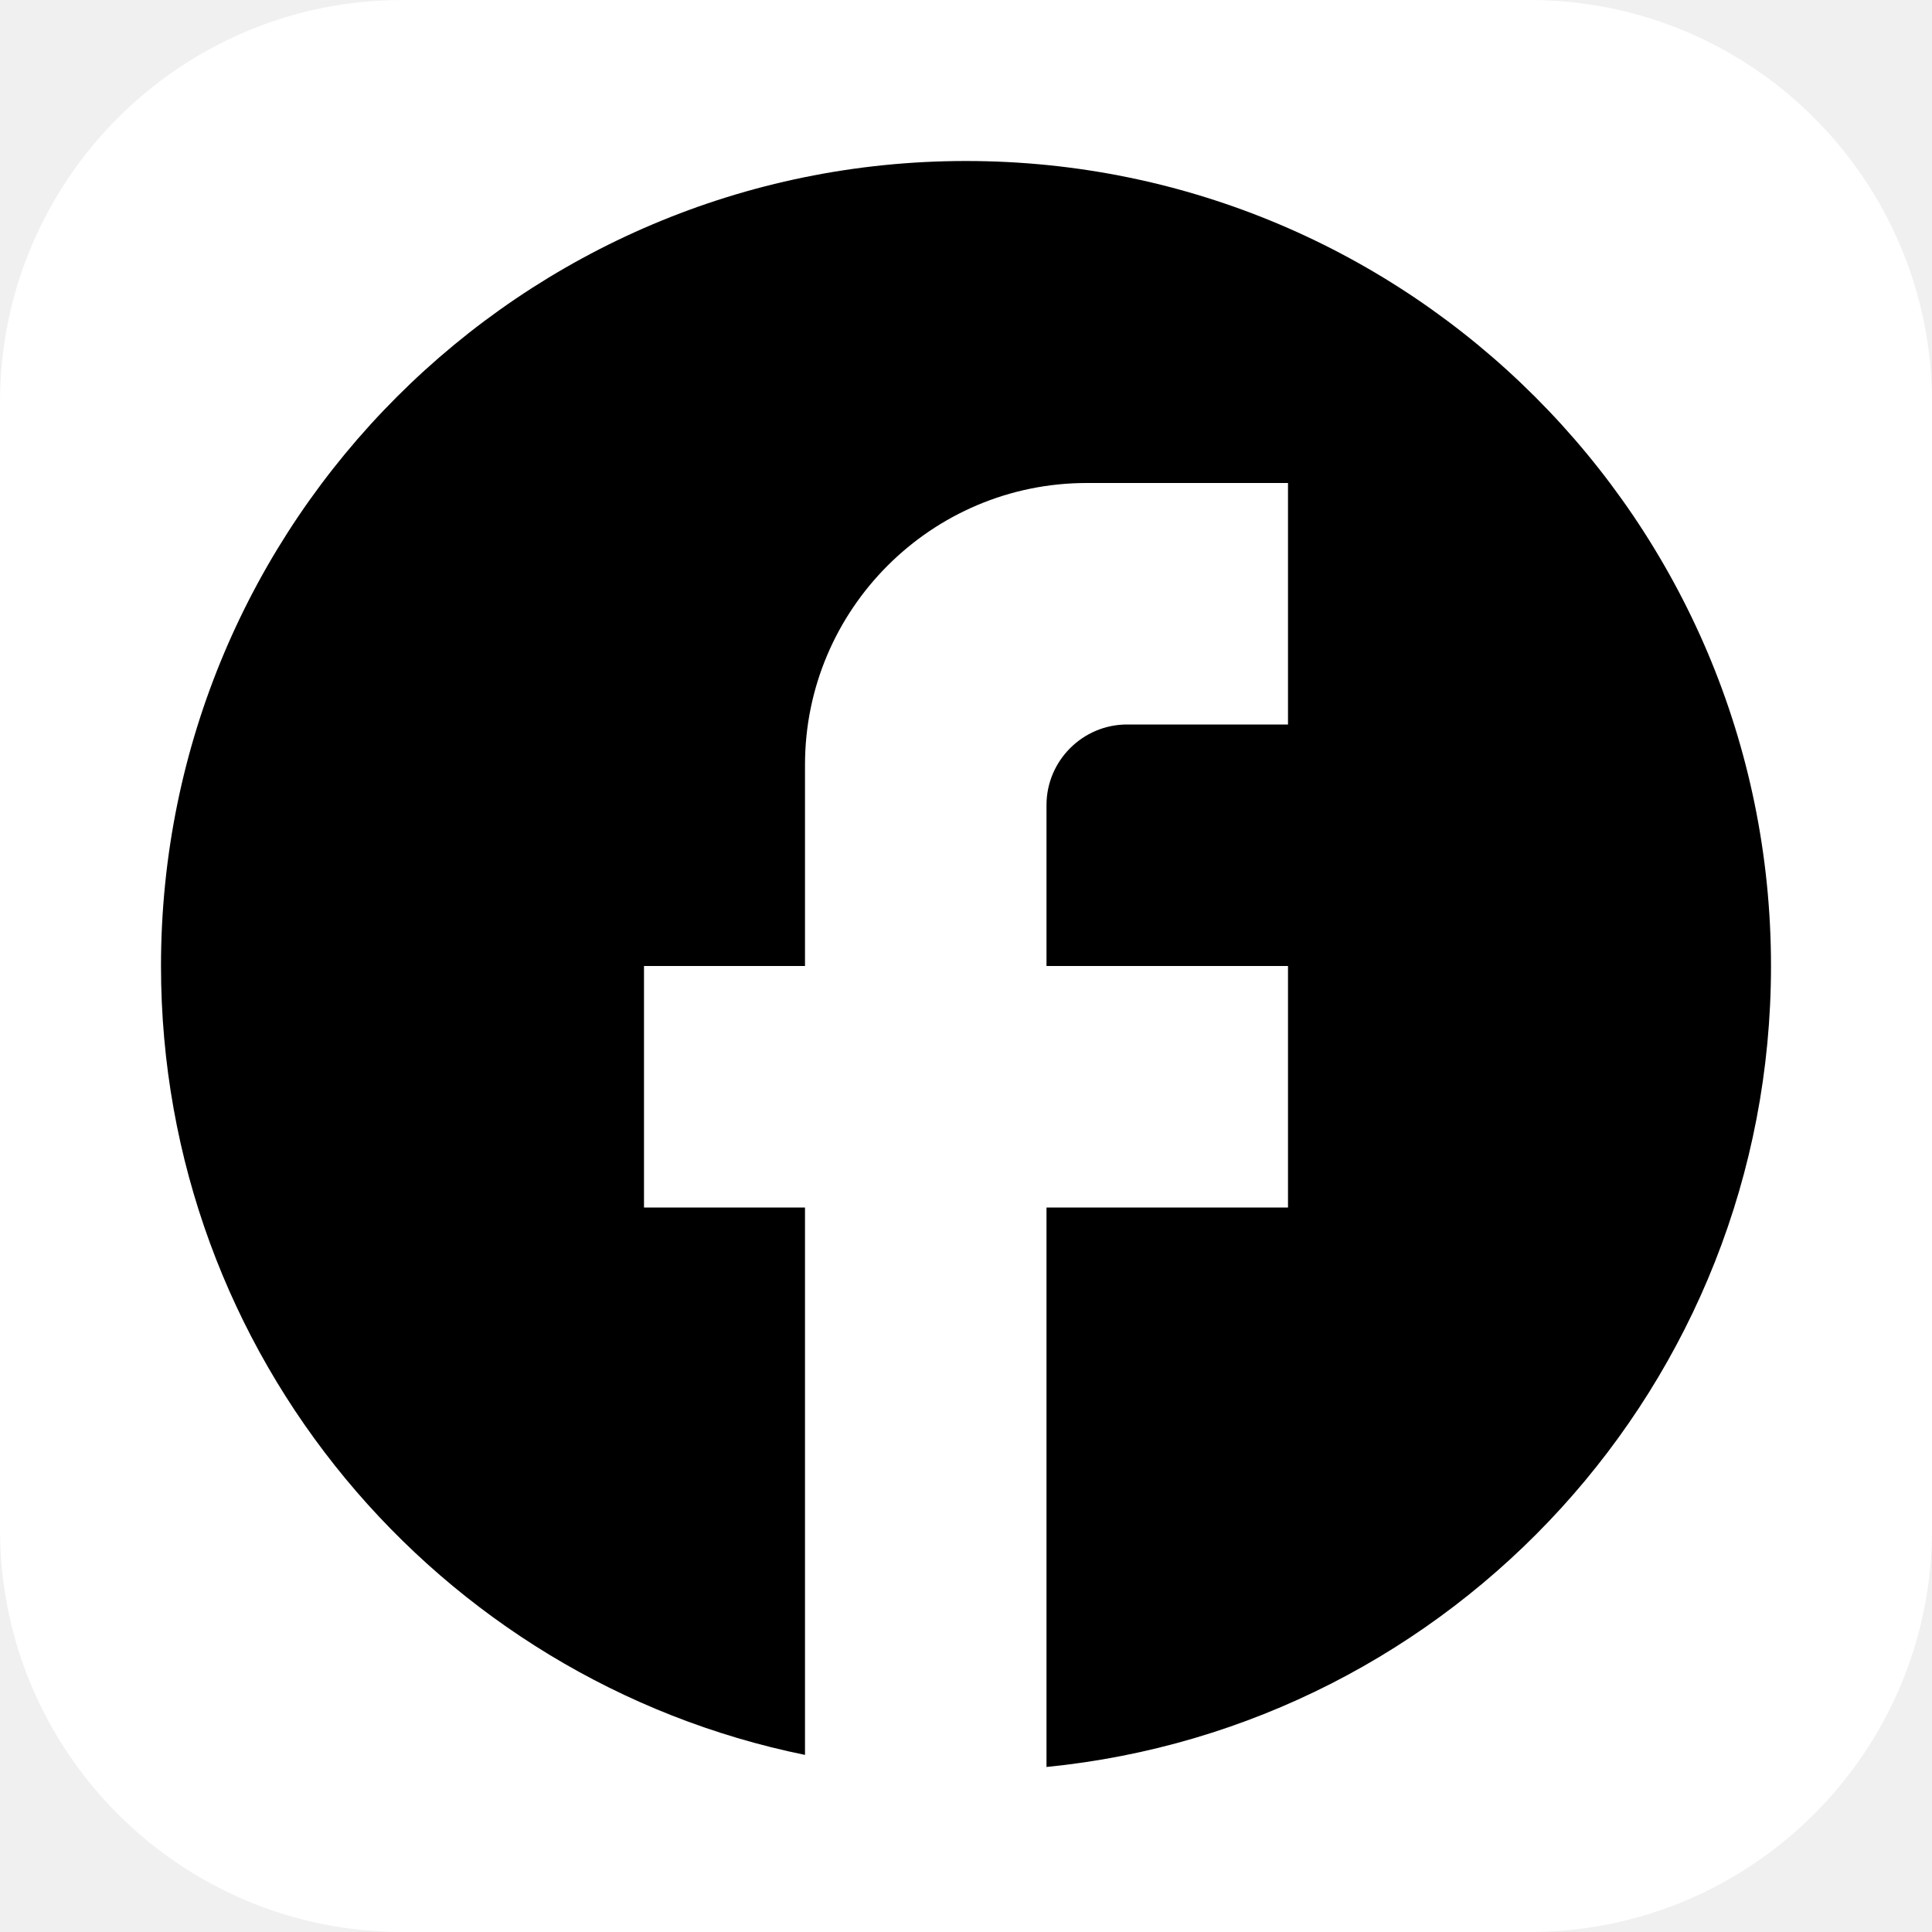
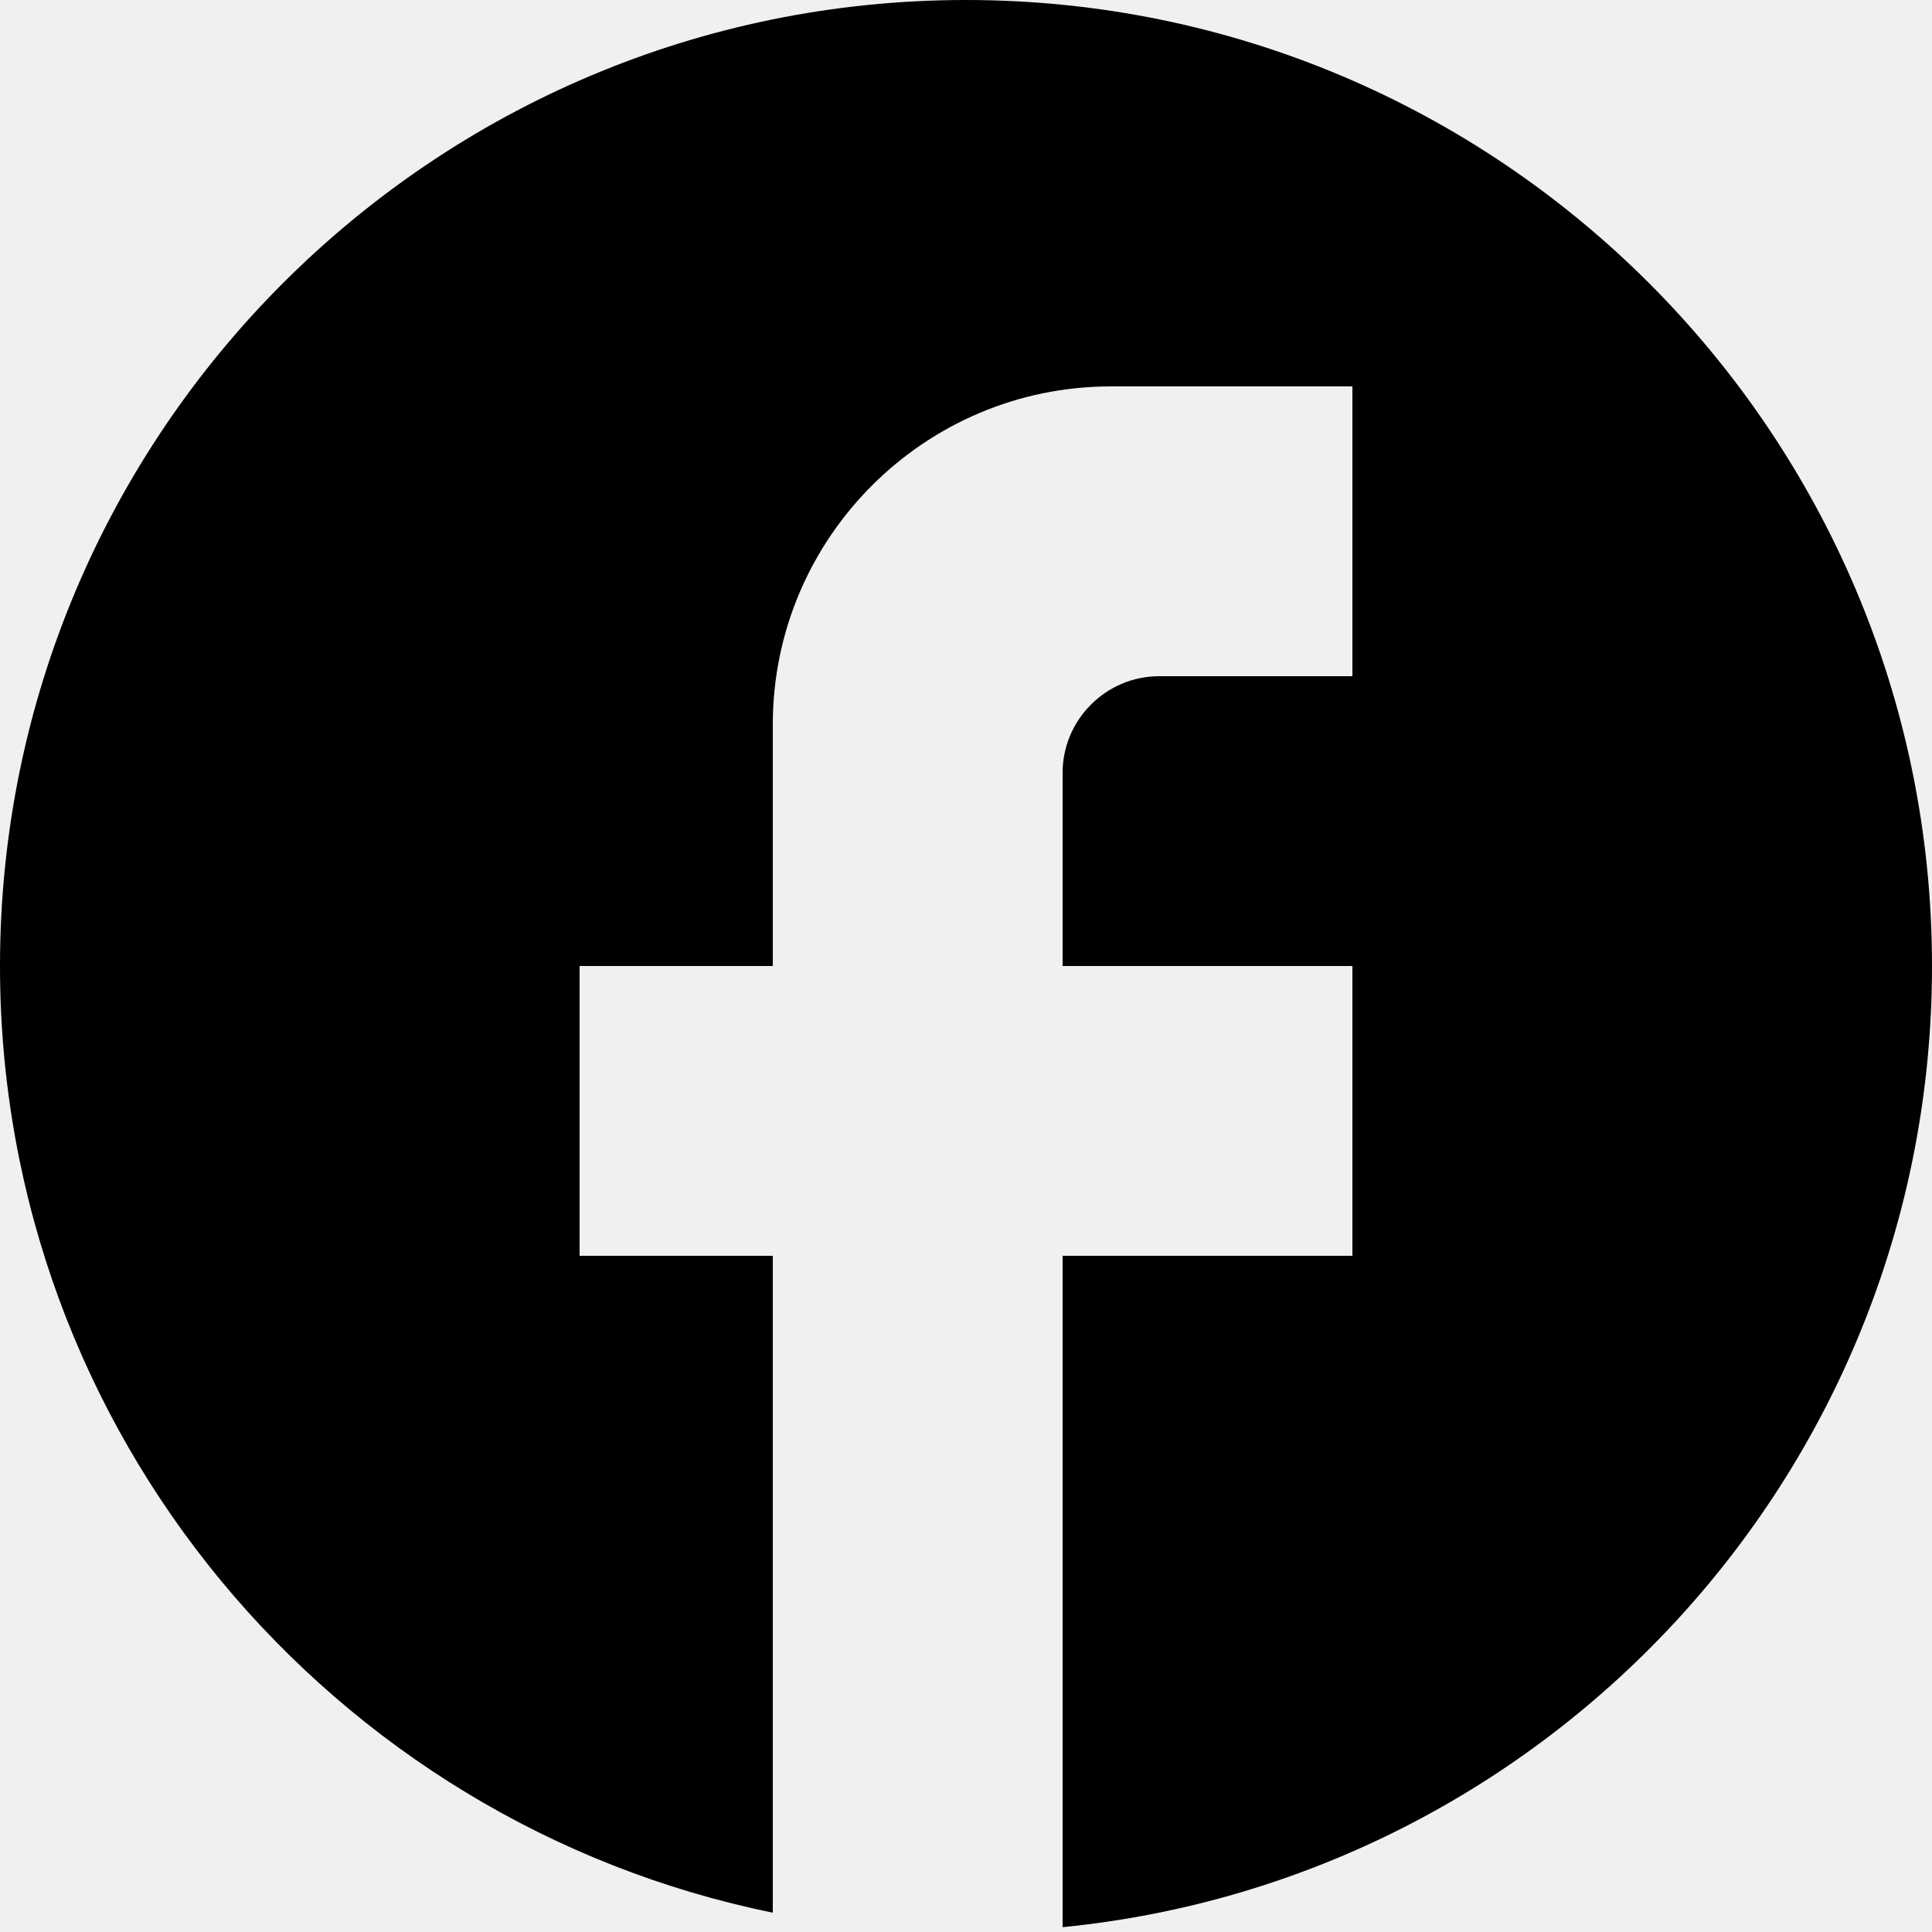
- <svg xmlns="http://www.w3.org/2000/svg" width="24" height="24" viewBox="0 0 24 24" fill="none">
-   <rect width="24" height="24" rx="5" fill="white" />
-   <path d="M22 12C22 6.48 17.52 2 12 2C6.48 2 2 6.48 2 12C2 16.84 5.44 20.87 10 21.8V15H8V12H10V9.5C10 7.57 11.57 6 13.5 6H16V9H14C13.45 9 13 9.45 13 10V12H16V15H13V21.95C18.05 21.45 22 17.19 22 12Z" fill="black" />
+ <svg xmlns="http://www.w3.org/2000/svg" width="20" height="20" viewBox="0 0 20 20" fill="none">
+   <path d="M20 10C20 4.48 15.52 0 10 0C4.48 0 0 4.48 0 10C0 14.84 3.44 18.87 8 19.8V13H6V10H8V7.5C8 5.57 9.57 4 11.5 4H14V7H12C11.45 7 11 7.45 11 8V10H14V13H11V19.95C16.05 19.45 20 15.19 20 10Z" fill="black" />
</svg>
